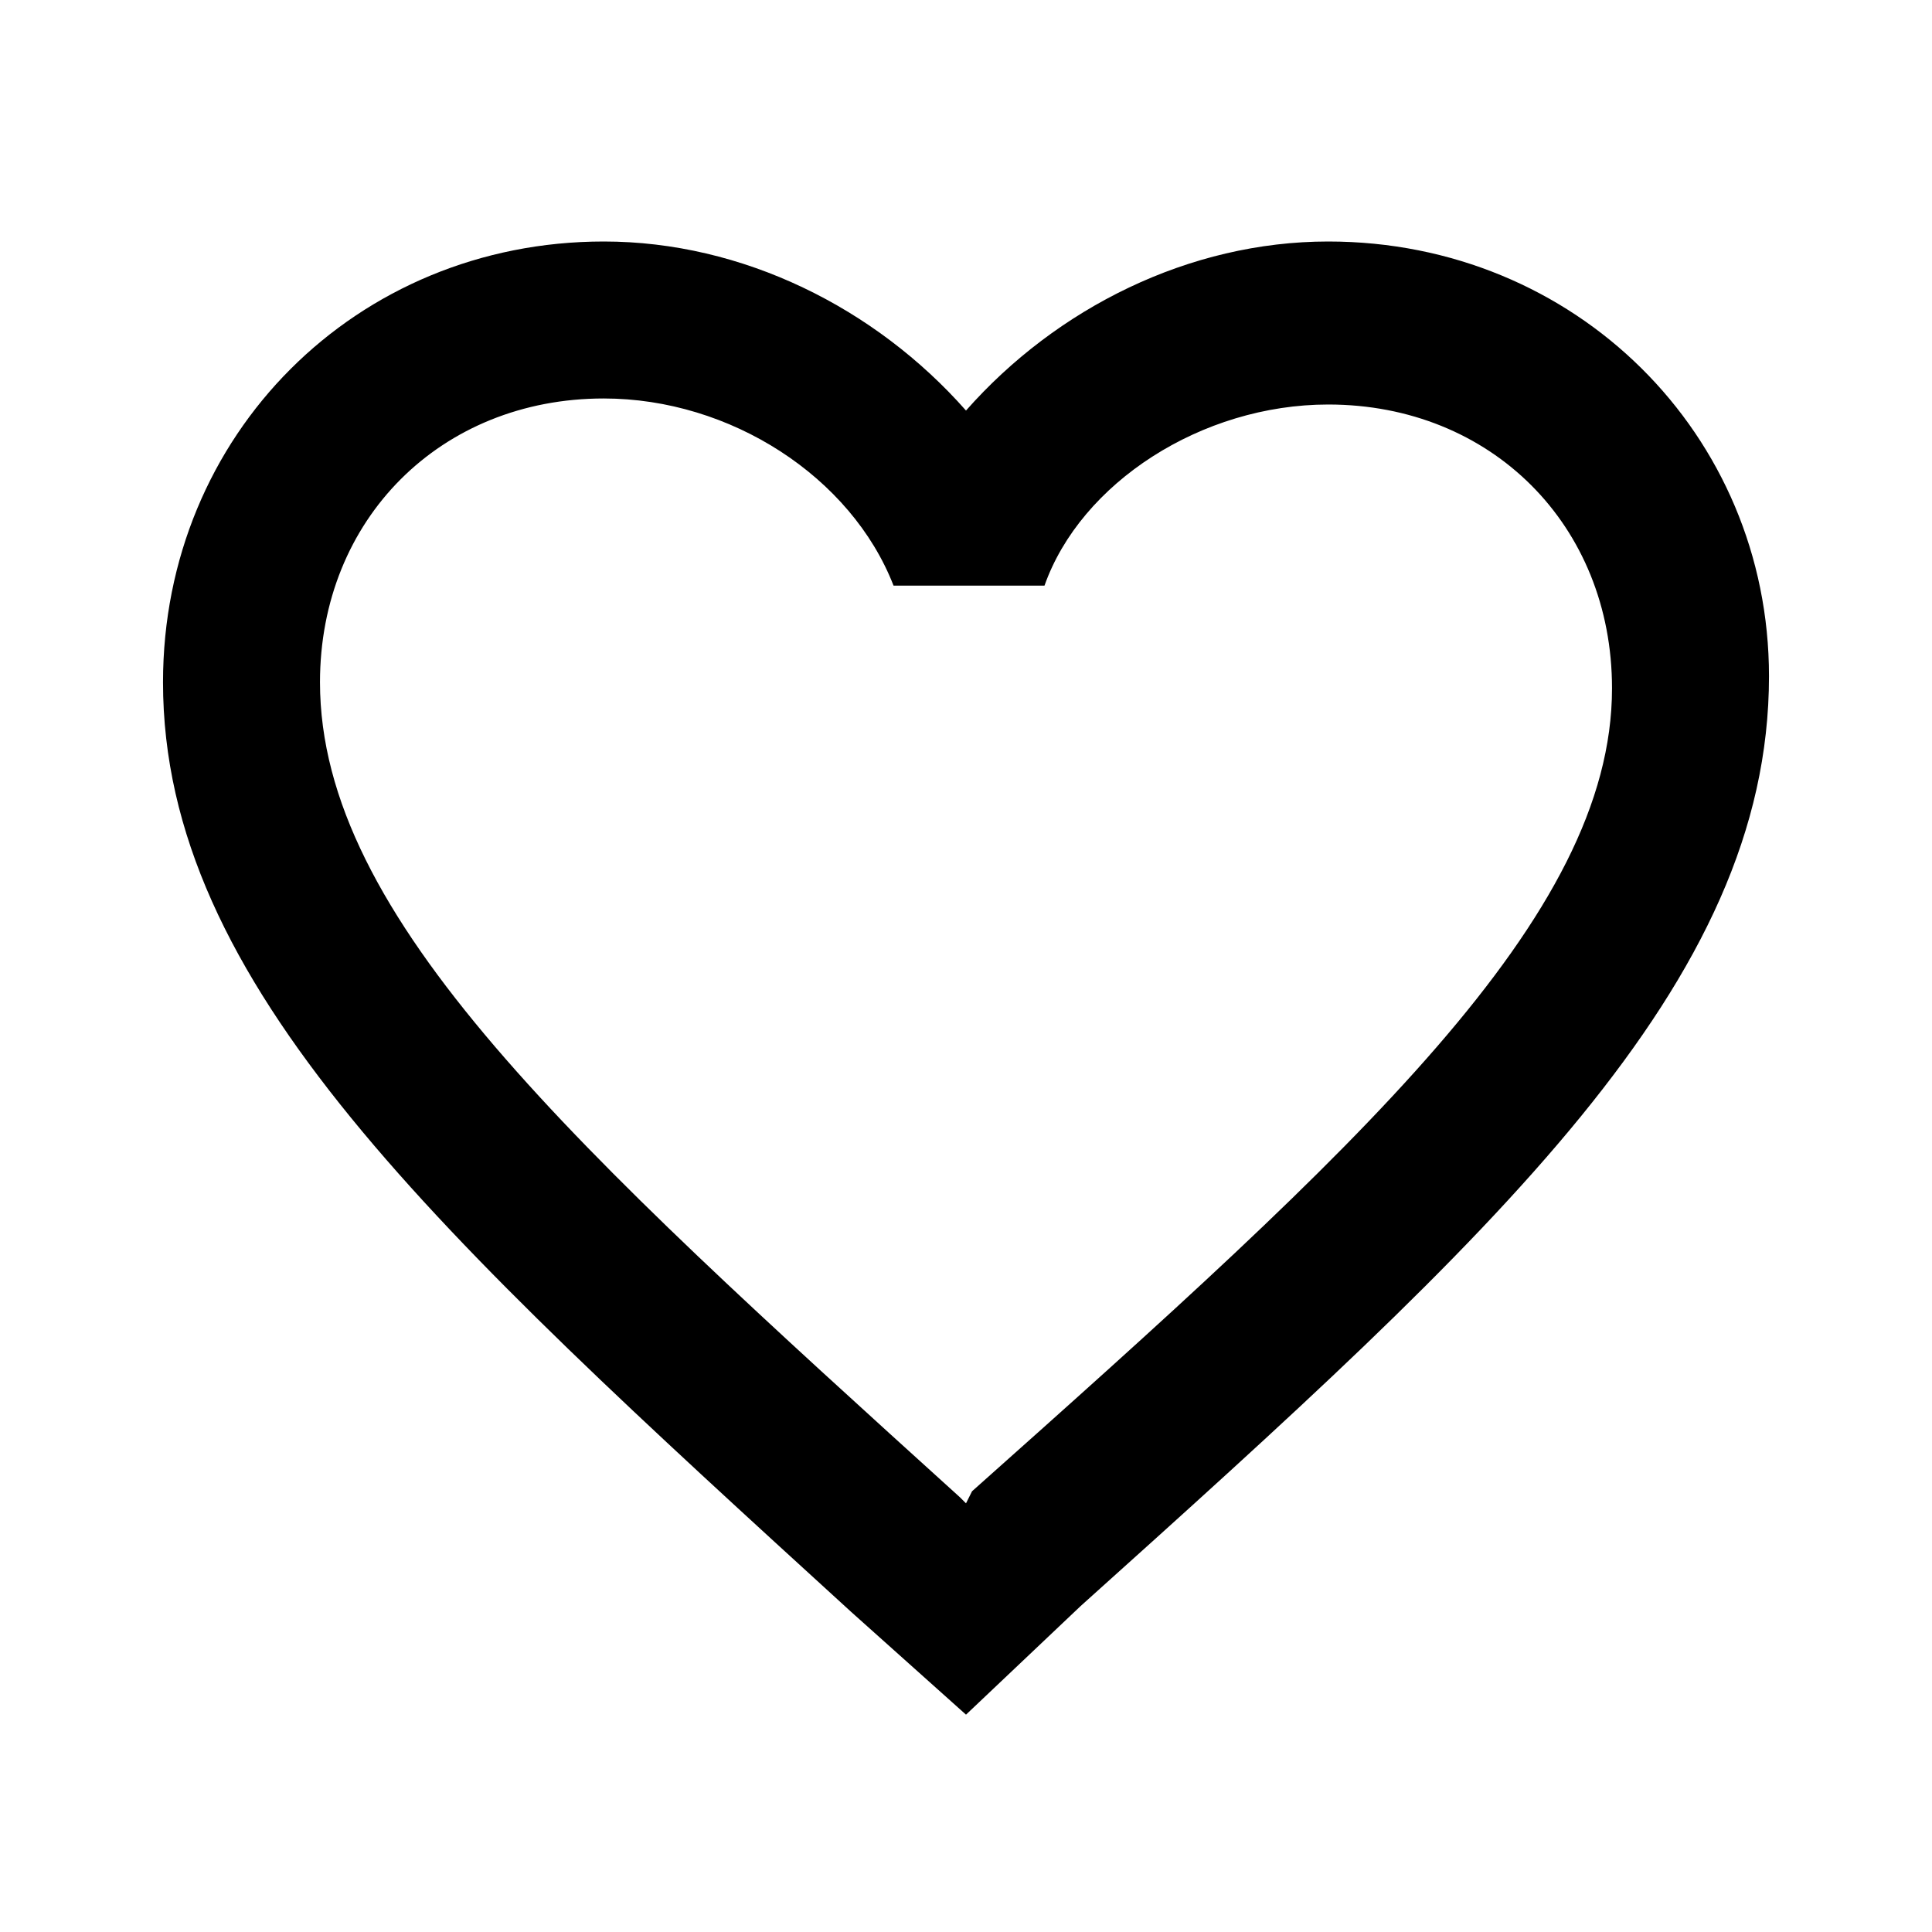
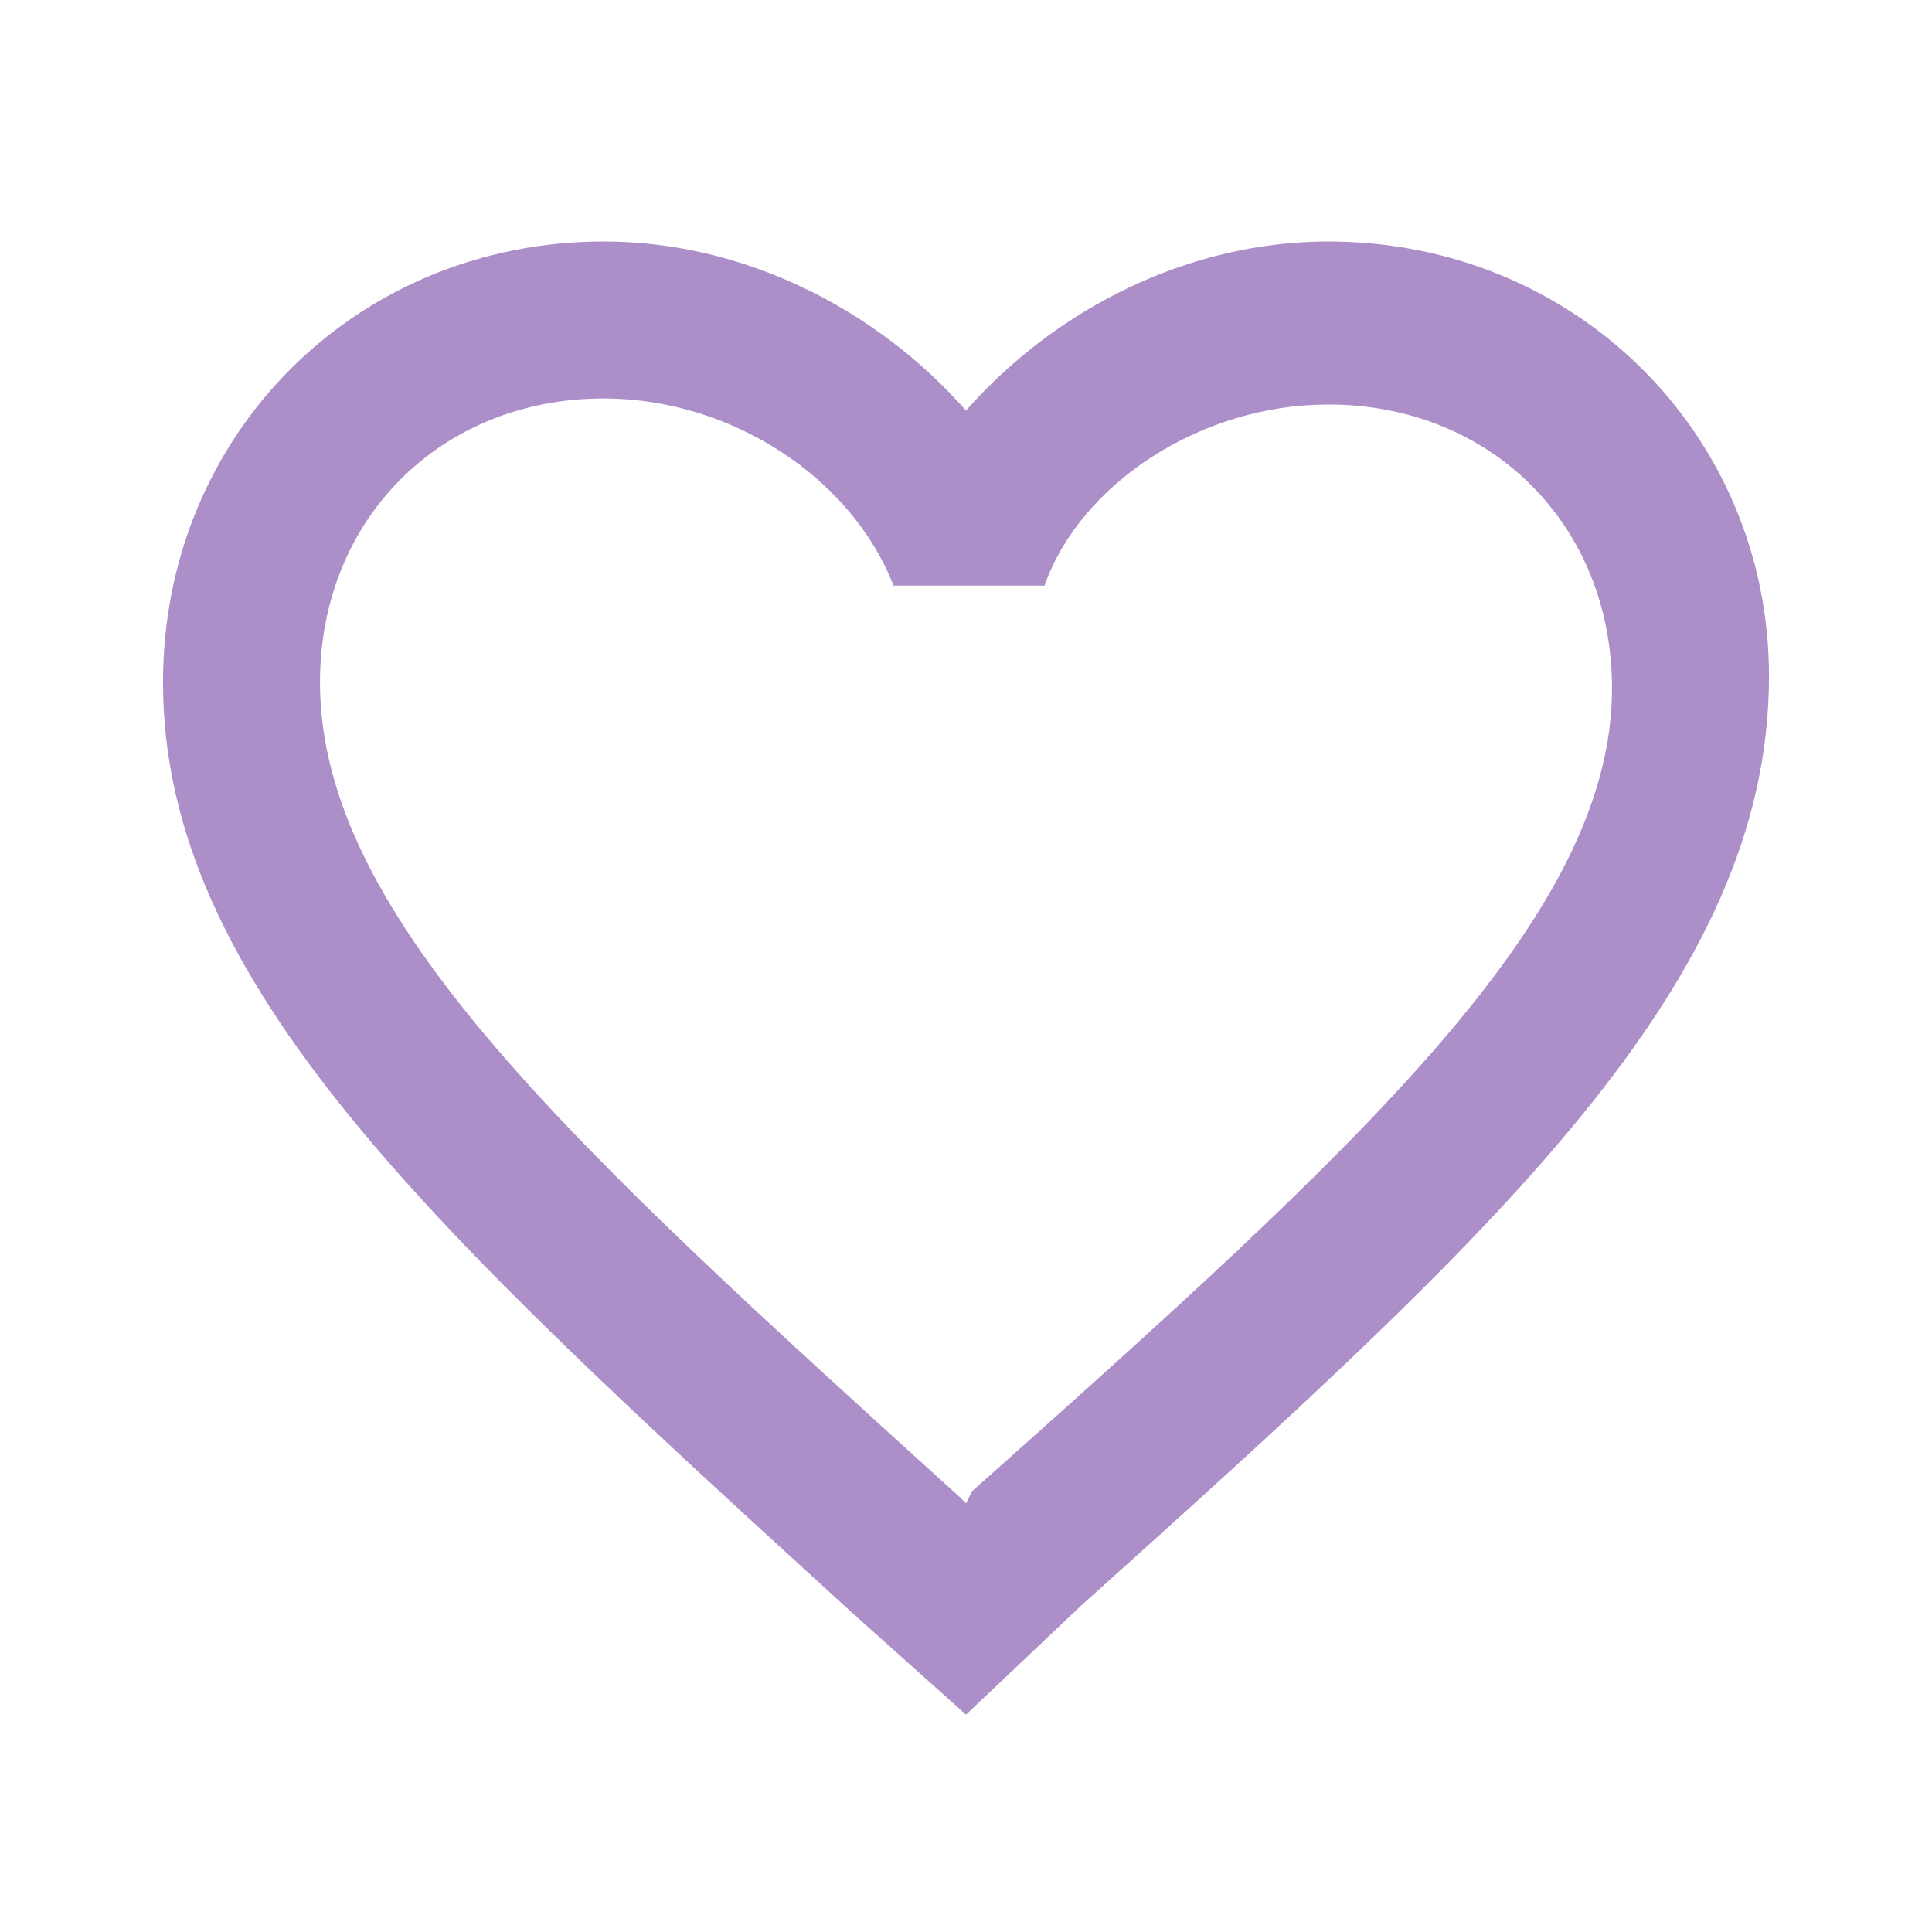
- <svg xmlns="http://www.w3.org/2000/svg" version="1.1" id="Layer_1" x="0px" y="0px" viewBox="0 0 32 32" style="enable-background:new 0 0 32 32;" xml:space="preserve">
+ <svg xmlns="http://www.w3.org/2000/svg" version="1.1" id="Layer_1" x="0px" y="0px" viewBox="0 0 32 32" style="enable-background:new 0 0 32 32;" xml:space="preserve" fill="#AC8EC9">
  <path id="Shape_2_" d="M22,4c-2.3,0-4.5,1.1-6,2.8C14.5,5.1,12.3,4,10,4c-4.1,0-7.3,3.2-7.3,7.3c0,5,4.5,9.1,11.4,15.4l1.9,1.7  l1.9-1.8c6.9-6.2,11.4-10.3,11.4-15.4C29.3,7.2,26.1,4,22,4L22,4z M16.1,24.7L16,24.9l-0.1-0.1C9.5,19,5.3,15.2,5.3,11.3  c0-2.7,2-4.7,4.7-4.7c2.1,0,4.1,1.3,4.8,3.1h2.5C17.9,8,19.9,6.7,22,6.7c2.7,0,4.7,2,4.7,4.7C26.7,15.2,22.5,19,16.1,24.7L16.1,24.7  z" />
</svg>
